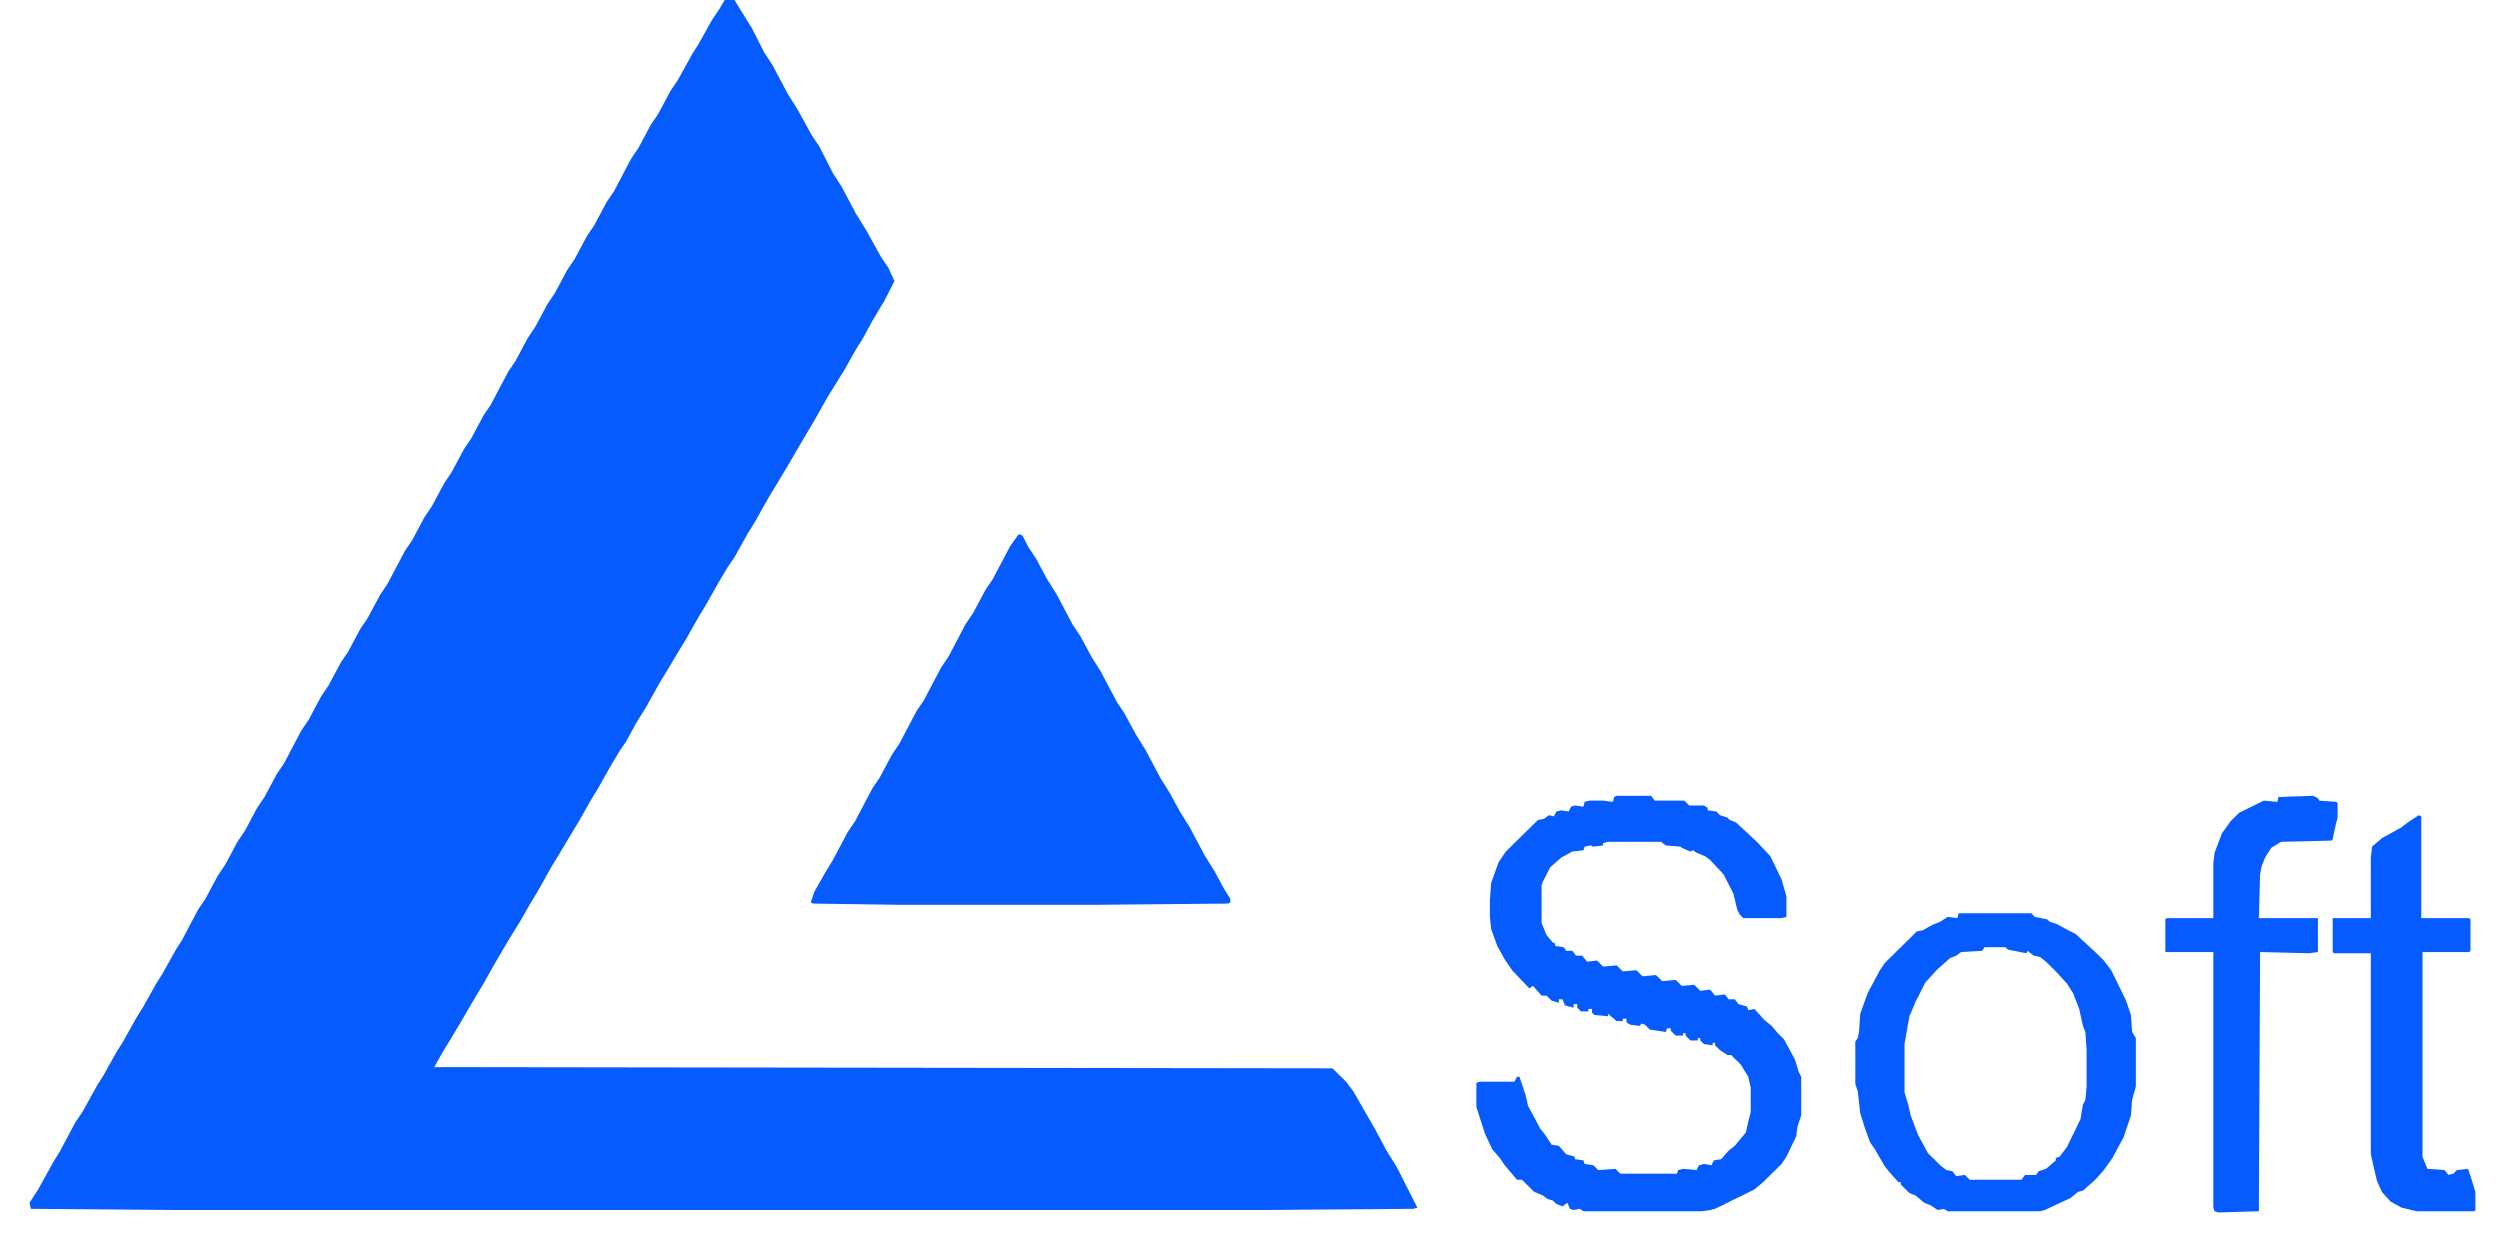
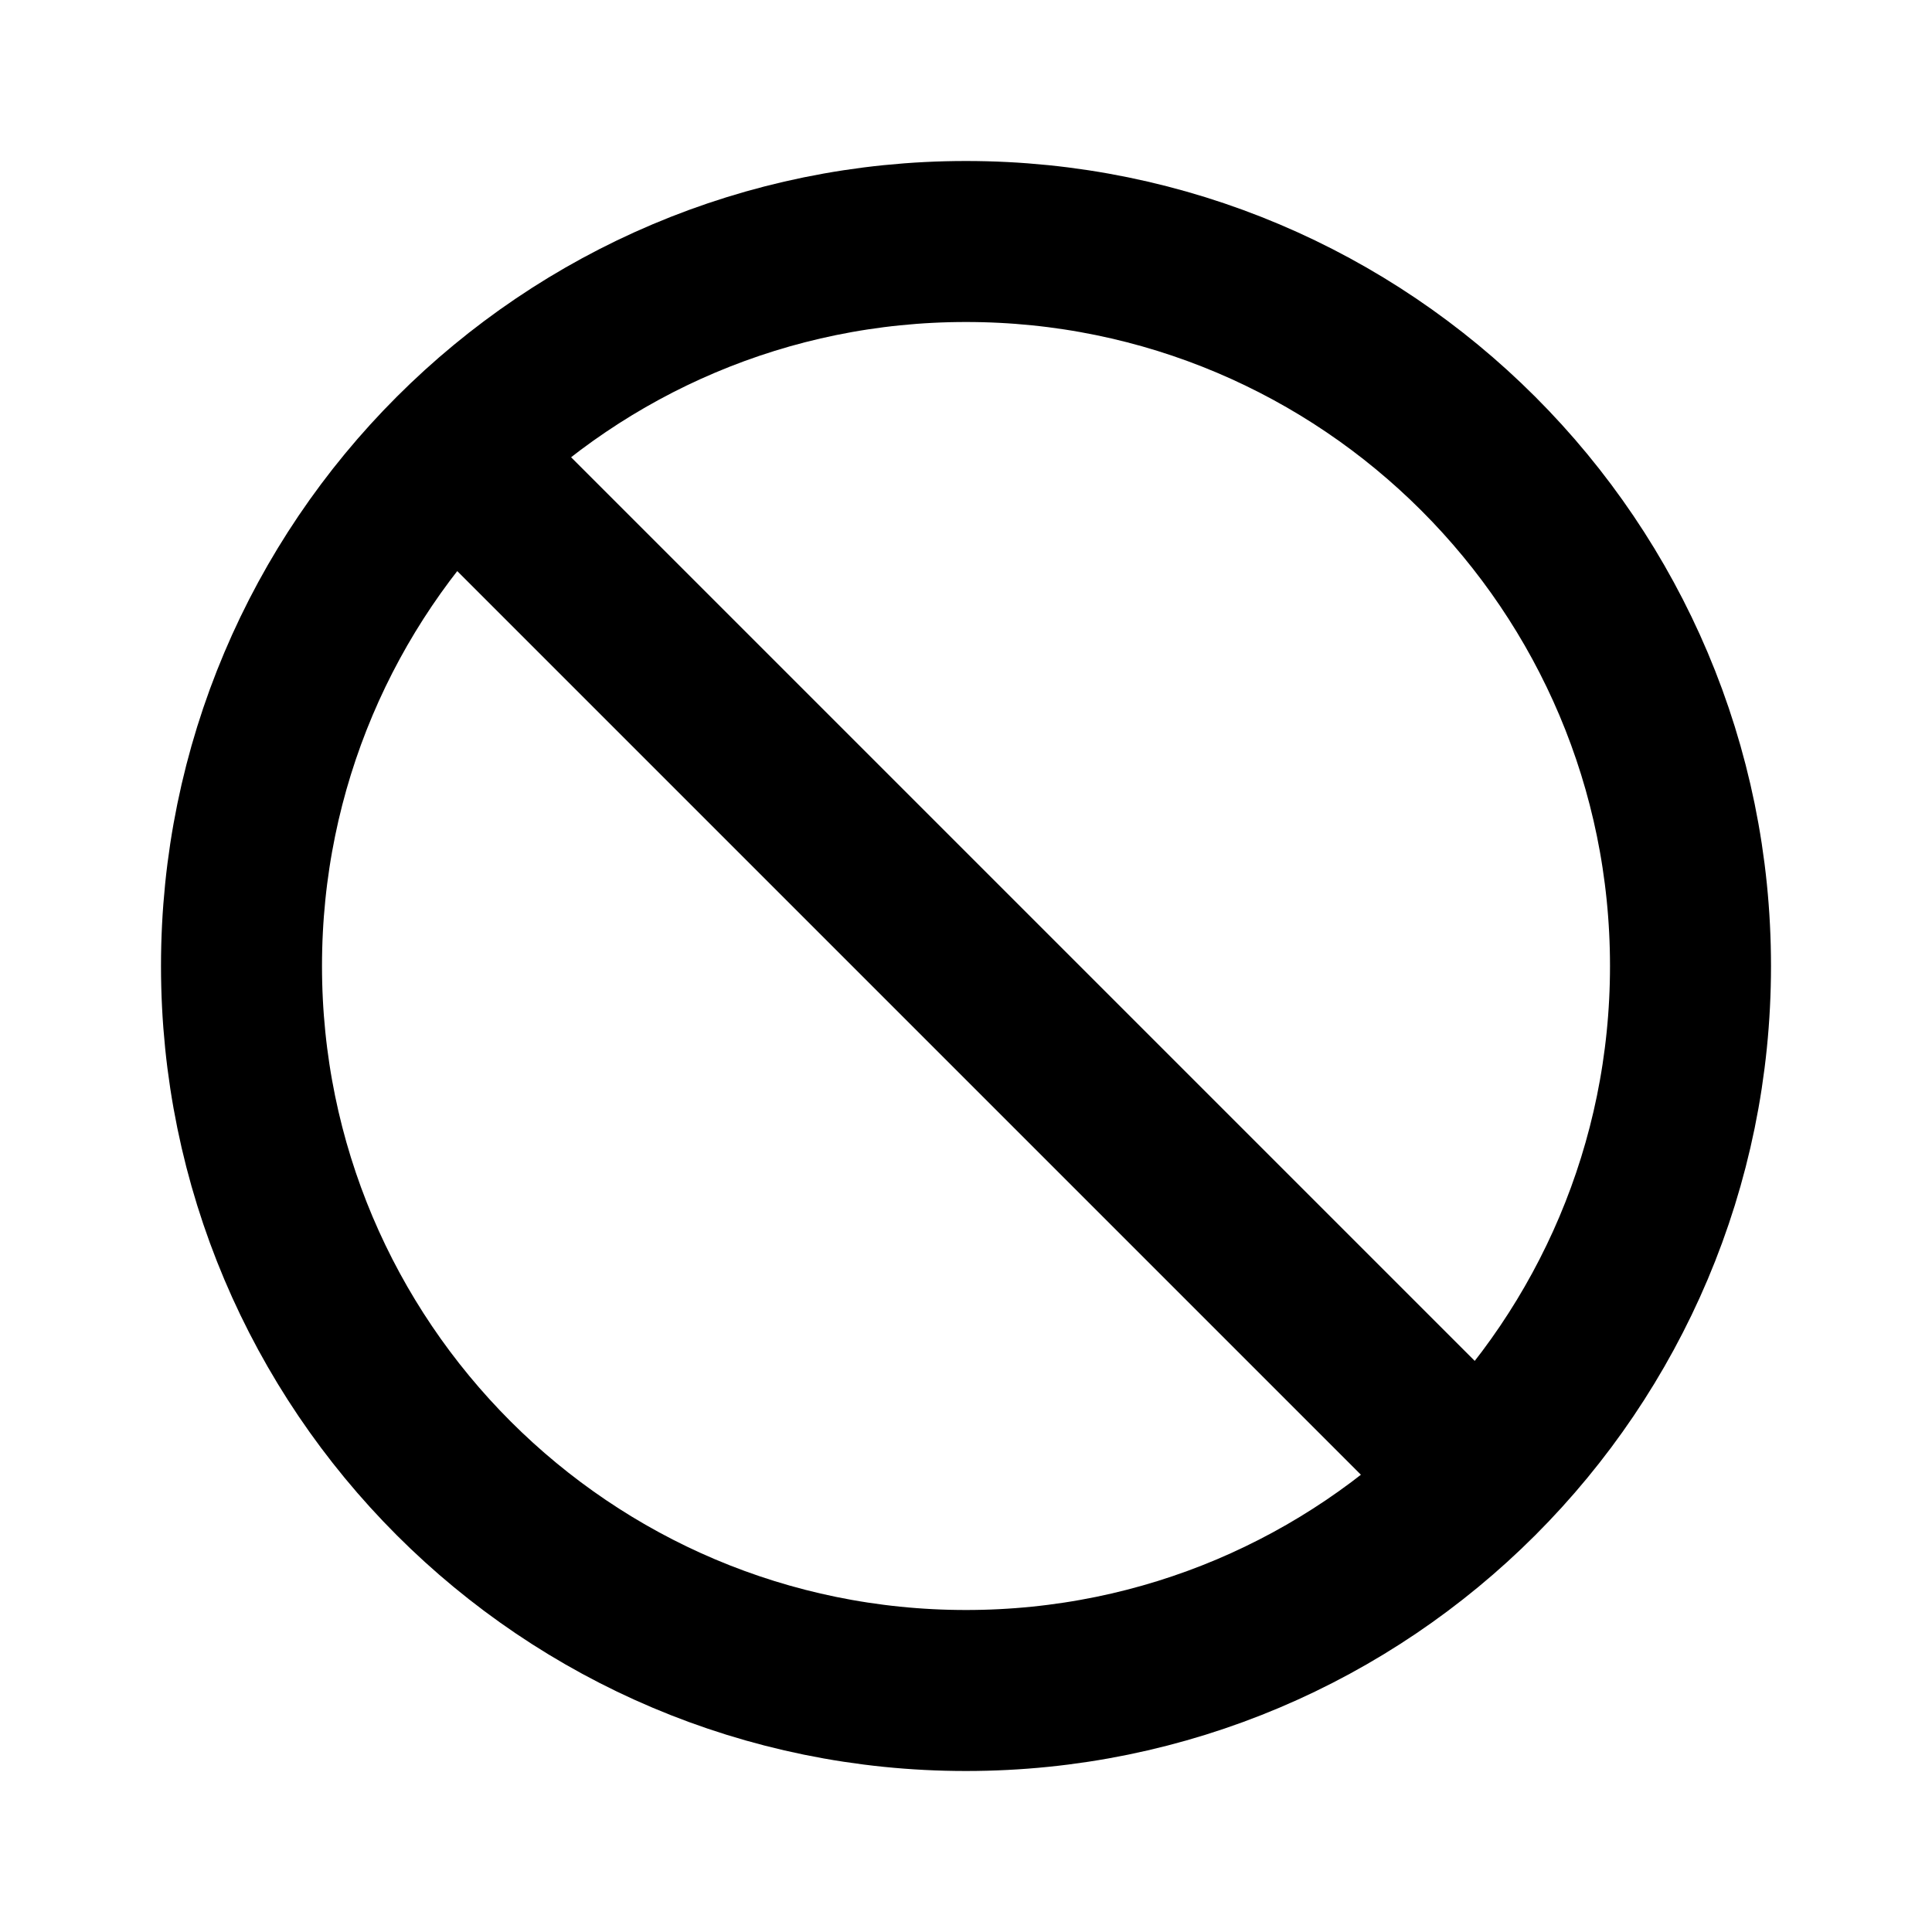
- <svg xmlns="http://www.w3.org/2000/svg" width="500" height="250" viewBox="0 0 500 250" fill="none">
-   <path d="M144.931 0H146.9L148.376 2.422L150.344 5.572L152.805 10.417L154.528 13.081L157.48 18.653L159.449 21.802L162.402 27.132L163.878 29.312L166.585 34.642L168.307 37.306L171.26 42.878L173.228 46.027L176.181 51.357L177.657 53.537L178.888 56.202L176.919 60.078L174.459 64.196L172.49 67.829L171.26 69.767L168.799 74.128L166.831 77.277L165.354 79.7L162.894 84.06L159.449 89.874L157.48 93.266L155.02 97.384L153.543 99.806L150.837 104.651L149.606 106.589L146.9 111.434L145.423 113.614L143.701 116.521L141.24 120.882L139.764 123.304L137.303 127.665L135.827 130.087L133.366 134.205L131.89 136.628L129.183 141.473L127.215 144.622L125.246 148.256L123.77 150.436L122.047 153.343L119.587 157.703L118.11 160.126L115.65 164.486L114.173 166.909L111.713 171.027L110.236 173.45L107.53 178.295L106.053 180.717L103.839 184.593L101.87 187.742L99.163 192.345L96.703 196.705L94.242 200.824L92.274 204.215L89.813 208.333L88.337 210.756L86.86 213.421L266.486 213.663L269.193 216.328L270.669 218.266L272.884 222.141L274.852 225.533L277.313 230.136L279.282 233.285L283.465 241.521L282.726 241.764L250.492 242.006H35.187L6.152 241.764L5.906 240.552L7.628 237.888L10.581 232.558L12.057 230.136L15.01 224.564L16.486 222.384L19.439 217.054L20.669 215.116L23.376 210.271L24.606 208.333L27.313 203.488L28.543 201.55L31.25 196.705L32.48 194.767L35.187 189.922L36.417 187.984L39.616 181.928L41.093 179.748L43.553 175.145L45.029 172.965L47.49 168.362L48.967 166.182L51.427 161.579L52.904 159.399L55.364 154.797L56.841 152.616L60.285 146.076L61.762 143.895L64.222 139.293L65.699 137.112L68.159 132.51L69.636 130.329L72.097 125.727L73.573 123.547L76.034 118.944L77.51 116.764L80.955 110.223L82.431 108.043L84.892 103.44L86.368 101.26L88.829 96.657L90.305 94.477L92.766 89.874L94.242 87.694L96.703 83.091L98.179 80.911L101.624 74.37L103.1 72.19L105.561 67.587L107.037 65.407L109.498 60.804L110.974 58.624L113.435 54.021L114.911 51.841L117.372 47.238L118.848 45.058L121.309 40.455L122.785 38.275L126.23 31.735L127.707 29.554L130.167 24.952L131.644 22.771L134.104 18.169L135.581 15.988L138.533 10.659L139.764 8.721L142.47 3.876L143.947 1.696L144.931 0Z" fill="#055BFE" />
-   <path d="M203.74 106.831L204.478 107.074L205.709 109.496L207.185 111.676L209.4 115.795L211.368 118.944L214.567 125L216.043 127.18L218.258 131.298L220.226 134.448L223.425 140.504L224.902 142.684L227.116 146.802L229.085 149.952L232.037 155.523L234.006 158.673L235.974 162.306L237.943 165.455L240.896 171.027L242.864 174.176L244.833 177.81L246.063 179.748V180.475L245.571 180.717L219.242 180.959H179.626L162.648 180.717L162.156 180.475L162.894 178.295L165.108 174.419L166.585 171.996L169.537 166.424L171.014 164.244L174.459 157.704L175.935 155.523L178.396 150.921L179.872 148.74L183.317 142.2L184.793 140.019L188.238 133.479L189.715 131.298L193.159 124.758L194.636 122.578L197.096 117.975L198.573 115.795L202.018 109.254L203.74 106.831Z" fill="#055BFE" />
-   <path d="M323.327 159.157H330.217L330.955 160.126H336.86L337.844 161.095H340.797L341.535 161.579V162.064L343.258 162.306L343.996 163.033L345.472 163.517L345.965 164.002L347.195 164.486L351.378 168.362L354.085 171.269L356.299 175.872L357.283 179.264V183.382L356.299 183.624H348.671L347.933 182.897L347.441 181.928L346.703 178.779L344.734 174.903L342.028 171.996L341.043 171.269L339.321 170.543L338.583 170.058L338.091 170.3L336.368 169.574L336.122 169.331L333.169 169.089L332.185 168.362H321.604L320.62 168.605V169.089L318.652 169.331L318.159 169.089L316.929 169.331L316.683 170.058L314.468 170.3L312.254 171.512L310.039 173.45L308.563 176.357L308.317 177.083V184.593L309.301 187.016L310.531 188.469L311.024 188.711V189.196L312.746 189.438L313.238 190.165H314.468L315.207 191.134H316.437L317.421 192.345L319.39 192.103L320.62 193.314L323.327 193.072L324.557 194.283L327.264 194.041L328.494 195.252L331.201 195.01L332.431 196.221L335.138 195.979L336.368 197.19L338.829 196.948L340.059 198.159L342.028 197.917L343.012 199.128L344.98 198.886L345.718 199.855H346.949L347.687 200.824L349.409 201.308L349.655 202.035L350.886 201.793L352.854 203.973L354.331 205.184L355.561 206.638L356.791 207.849L359.006 211.967L359.744 214.39L360.236 215.359V223.11L359.498 225.291L359.252 227.229L357.283 231.347L356.299 232.8L352.608 236.434L350.886 237.888L343.012 241.764L342.028 242.006L340.305 242.248H316.683L315.945 241.764L314.715 242.006L313.976 241.764L313.484 240.552L312.5 241.279L311.27 240.795L310.531 240.068L309.547 239.826L308.563 239.099L306.841 238.372L304.38 235.95H303.396L300.935 233.043L299.951 231.589L298.474 229.893L296.998 226.744L295.276 221.415V216.57L296.014 216.328H302.904L303.396 215.359H303.888L305.118 218.992L305.61 221.172L308.071 225.775L309.055 226.986L310.285 228.924L311.762 229.167L313.238 230.862L314.961 231.347V231.831L316.683 232.074L316.929 232.8L318.652 233.043L319.636 234.012L323.081 233.769L324.065 234.738H335.384L335.63 234.012L336.614 233.769L339.321 234.012L339.813 233.043L340.797 232.8L342.274 233.043L342.766 232.074L344.242 231.831L345.718 230.136L346.949 229.167L349.163 226.502L349.655 224.322L350.148 222.384V217.539L349.655 215.359L348.179 212.936L346.211 210.998H345.472L343.996 210.029L343.012 209.06V208.576H342.52V209.06L340.797 208.818L340.059 208.091V207.607H339.567V208.091H338.091L337.106 207.122V206.638H336.614V207.122H335.138L334.154 206.153V205.669H333.415L333.169 206.395L329.97 205.911L328.986 204.942L328.248 204.7L328.002 205.184L326.033 204.942L325.295 204.457V203.731H324.557V204.215H323.327L321.604 202.762V203.246L318.898 203.004L318.405 202.519V201.793H317.667V202.277H316.191L315.453 201.55V200.824H314.715V201.55L312.992 201.066L312.5 199.855H311.762V200.581L310.285 200.097L309.301 199.128H308.317L306.594 197.19L305.856 197.674L302.411 194.041L300.935 191.86L299.459 189.196L298.228 185.804L297.982 183.382V179.99L298.228 176.599L299.705 172.481L301.181 170.3L307.579 164.002L308.809 163.76L309.793 163.033L310.778 163.275L311.27 162.306L312.254 162.064L313.73 162.306L314.222 161.337L314.961 161.095L316.683 161.337L316.929 160.368L317.913 160.126H320.62L322.589 160.368L322.835 159.399L323.327 159.157Z" fill="#055BFE" />
-   <path d="M391.732 182.655H406.25L406.988 183.382L409.449 183.866L409.941 184.351L411.417 184.835L413.632 186.047L415.108 186.773L419.045 190.407L420.768 192.103L422.244 194.041L425.197 200.097L426.181 203.004L426.427 206.395L427.165 207.607V217.297L426.427 219.961L426.181 223.11L424.705 227.471L422.49 231.589L420.768 234.012L419.045 235.95L416.585 238.13L415.6 238.372L414.124 239.583L408.957 242.006L407.972 242.248H389.518L388.78 241.764L387.549 242.006L386.073 241.037L384.843 240.552L383.12 239.099L381.89 238.614L380.167 236.919V236.434H379.675L377.953 234.496L376.969 233.285L375 229.893L374.016 228.44L373.031 225.775L372.047 222.626L371.555 218.265L371.063 216.812V208.333L371.555 207.607L371.801 206.395L372.047 202.762L373.524 198.643L375.984 194.041L376.969 192.587L383.366 186.289L384.596 186.047L385.827 185.32L386.811 184.835L388.041 184.351L389.518 183.382L391.486 183.624L391.732 182.655ZM396.9 189.438L396.407 190.165L392.224 190.407L391.24 191.134L390.01 191.618L387.549 193.798L385.089 196.463L383.12 200.339L381.89 203.246L381.152 207.364L380.906 208.818V218.508L381.644 220.93L382.136 223.11L383.612 226.986L385.581 230.62L388.041 233.043L389.272 234.012L390.502 234.254L391.24 235.223L392.963 234.981L393.947 235.95H404.281L405.02 234.981H407.234L407.726 234.254L409.203 233.769L411.171 232.074V231.589L411.909 231.347L413.386 229.409L416.093 223.837L416.585 220.93L417.077 219.961L417.323 217.297V210.029L417.077 206.395L416.585 205.184L415.846 201.793L414.616 198.643L413.386 196.705L411.171 194.283L409.203 192.345L407.972 191.376L406.742 191.134L405.512 190.165L405.266 190.649L401.575 189.922L401.083 189.438H396.9Z" fill="#055BFE" />
-   <path d="M462.598 159.157L463.583 159.641L463.829 160.126L467.274 160.368L467.52 160.61V163.517L467.028 165.455L466.535 167.878L466.289 168.12L456.201 168.362L454.232 169.574L453.002 171.512L452.264 173.45L452.018 174.903L451.772 183.624H463.583V190.407L461.86 190.649L452.018 190.407L451.772 242.248L443.652 242.49L442.913 242.248L442.667 241.521V190.407H433.071V183.866L433.317 183.624H442.667V172.723L442.913 170.543L444.39 166.667L446.112 164.244L447.835 162.548L452.756 160.126L455.463 160.368L455.709 159.399L462.598 159.157Z" fill="#055BFE" />
-   <path d="M483.76 163.033L484.252 163.275V183.624H493.848L494.095 183.866V190.165L493.848 190.407H484.498V231.347L485.482 233.769L488.927 234.012L489.665 234.981L490.65 234.738L491.388 234.012L493.602 233.769L494.095 235.223L495.079 238.372V242.006L494.833 242.248H483.268L480.315 241.521L478.1 240.31L476.378 238.372L475.394 236.192L474.656 233.043L474.163 230.862V190.649H466.782L466.535 190.407V183.624H474.163V171.512L474.409 169.331L476.378 167.636L480.315 165.455L481.545 164.486L483.76 163.033Z" fill="#055BFE" />
+ <svg xmlns="http://www.w3.org/2000/svg" width="64px" height="64px" viewBox="0 0 24 24" fill="none">
+   <g id="SVGRepo_bgCarrier" stroke-width="0" />
+   <g id="SVGRepo_tracerCarrier" stroke-linecap="round" stroke-linejoin="round" />
+   <g id="SVGRepo_iconCarrier">
+     <g id="Warning / Stop_Sign">
+       <path id="Vector" d="M5.75 5.75L18.25 18.25M12 21C7.029 21 3 16.971 3 12C3 7.029 7.029 3 12 3C16.971 3 21 7.029 21 12C21 16.971 16.971 21 12 21Z" stroke="#000000" stroke-width="2" stroke-linecap="round" stroke-linejoin="round" />
+     </g>
+   </g>
</svg>
